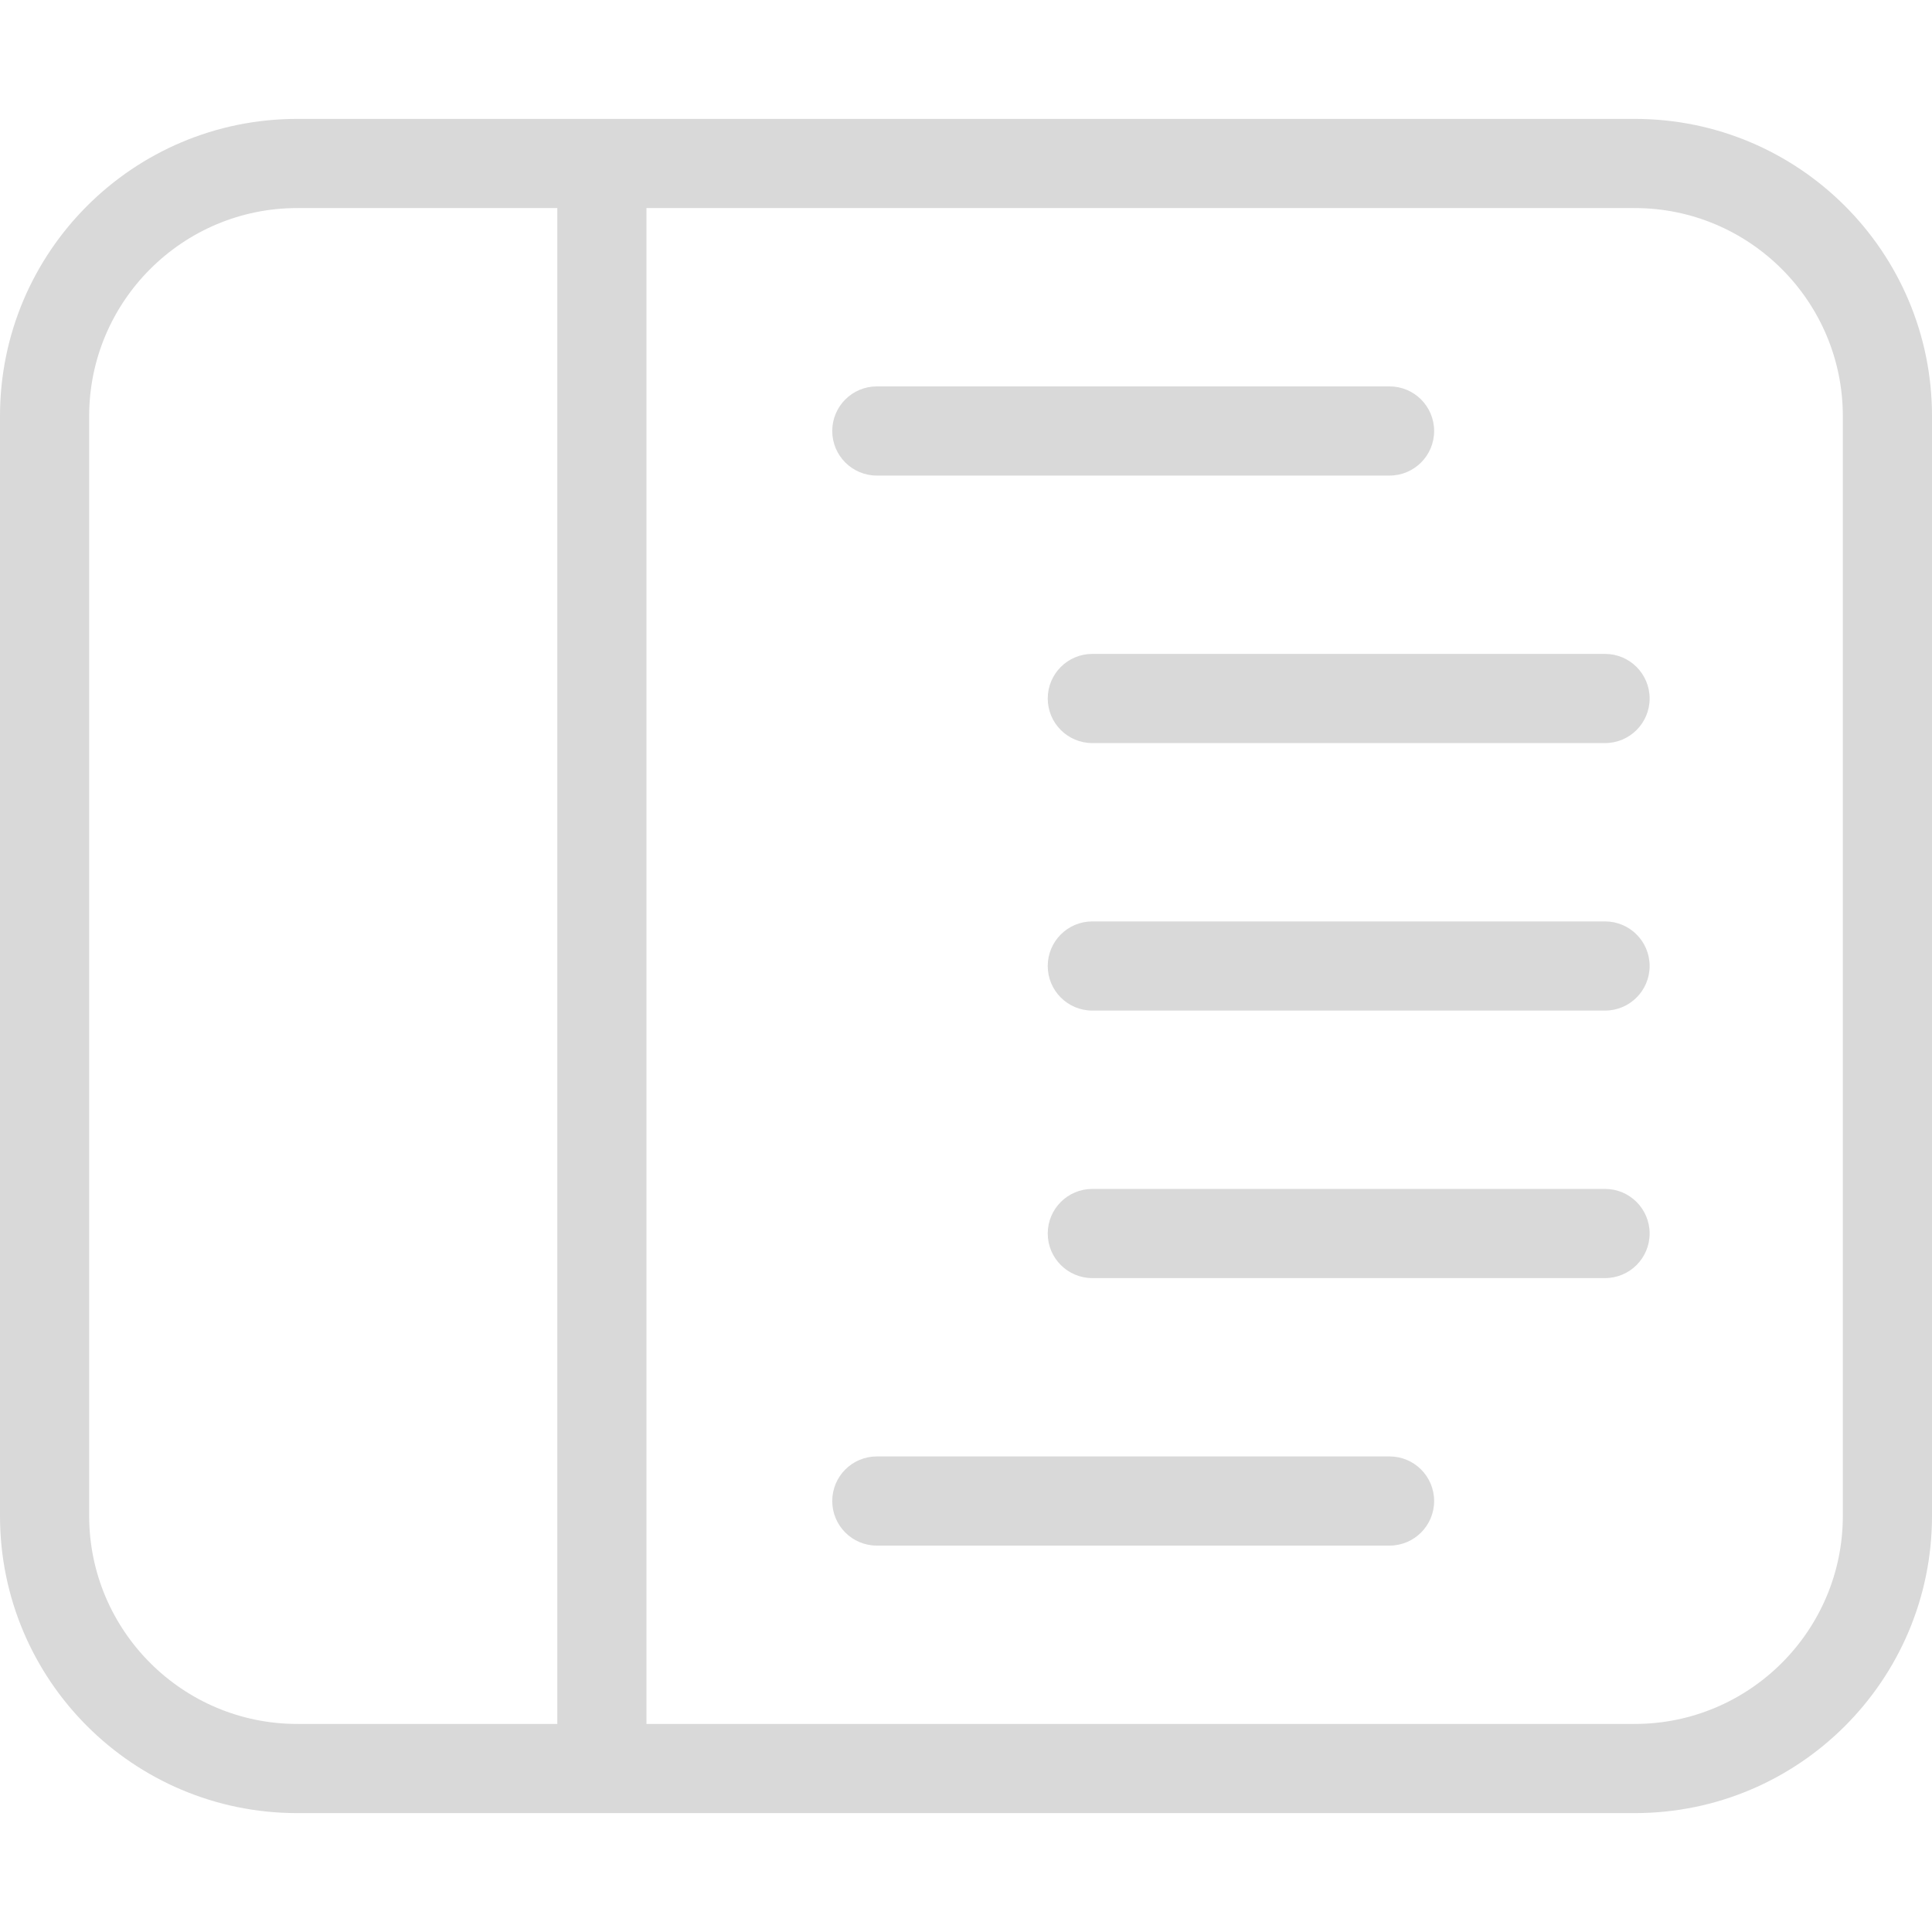
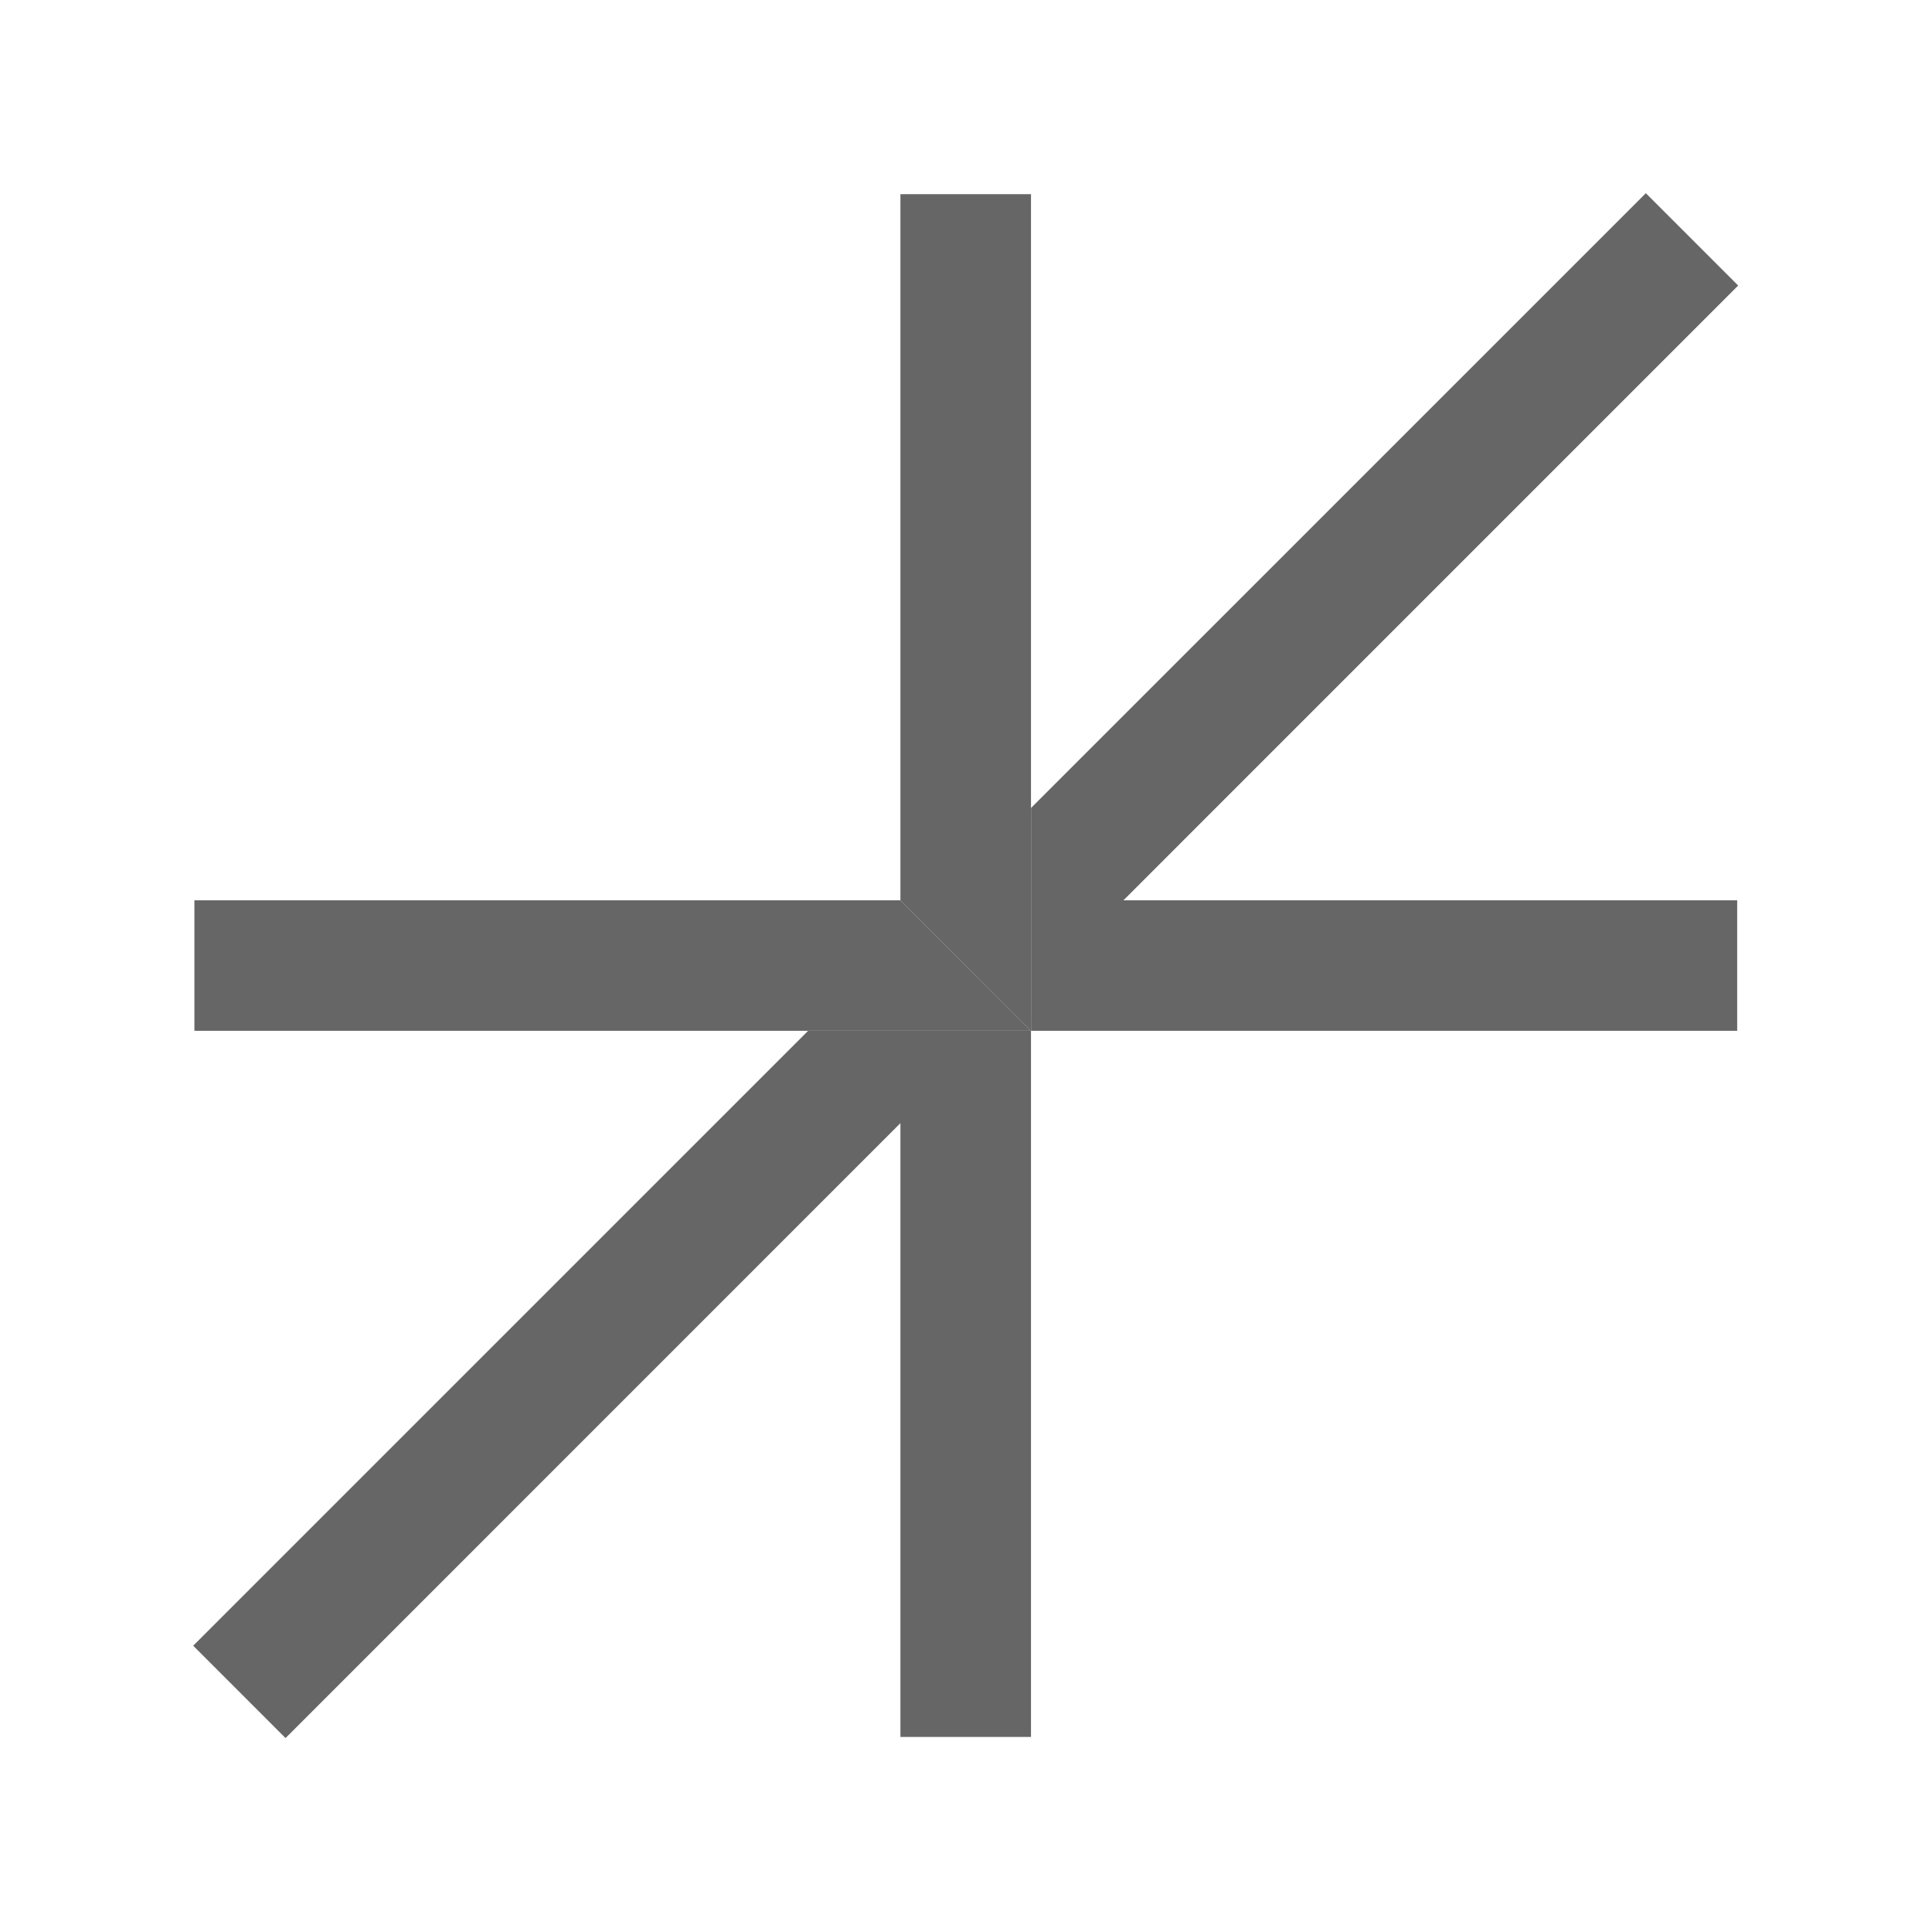
<svg xmlns="http://www.w3.org/2000/svg" width="260" height="260" viewBox="0 0 260 260" fill="none">
-   <path d="M220 16H40C17.909 16 0 33.909 0 56V204C0 226.091 17.909 244 40 244H220C242.091 244 260 226.091 260 204V56C260 33.909 242.091 16 220 16ZM12 204V56C12 40.561 24.561 28 40 28H75V232H40C24.561 232 12 219.439 12 204ZM248 204C248 219.439 235.439 232 220 232H87V28H220C235.439 28 248 40.561 248 56V204ZM112 58C112 54.686 114.686 52 118 52H187C190.314 52 193 54.686 193 58C193 61.314 190.314 64 187 64H118C114.686 64 112 61.314 112 58ZM193 202C193 205.314 190.314 208 187 208H118C114.686 208 112 205.314 112 202C112 198.686 114.686 196 118 196H187C190.314 196 193 198.686 193 202ZM222 94C222 97.314 219.314 100 216 100H147C143.686 100 141 97.314 141 94C141 90.686 143.686 88 147 88H216C219.314 88 222 90.686 222 94ZM222 130C222 133.314 219.314 136 216 136H147C143.686 136 141 133.314 141 130C141 126.686 143.686 124 147 124H216C219.314 124 222 126.686 222 130ZM222 166C222 169.314 219.314 172 216 172H147C143.686 172 141 169.314 141 166C141 162.686 143.686 160 147 160H216C219.314 160 222 162.686 222 166Z" fill="#D9D9D9" />
+   <g transform="translate(26.000 26.000) scale(6.01156)" opacity="0.6">
+     <g transform="translate(-148.908 0)">
+       <path d="M183.494 2.067L181.427 0L167.664 13.762V15.829V18.751H183.472V15.829H169.733L183.494 2.067Z" fill="#000000" />
+       <path d="M164.74 0.022V15.828L167.663 18.751H162.674L148.908 32.516L150.975 34.584L164.74 20.818V34.558H167.663V18.751V17.557V0.022H164.74Z" fill="#000000" />
+       <path d="M148.935 18.751V15.829H164.741L167.664 18.751H148.935Z" fill="#000000" />
+     </g>
+   </g>
</svg>
